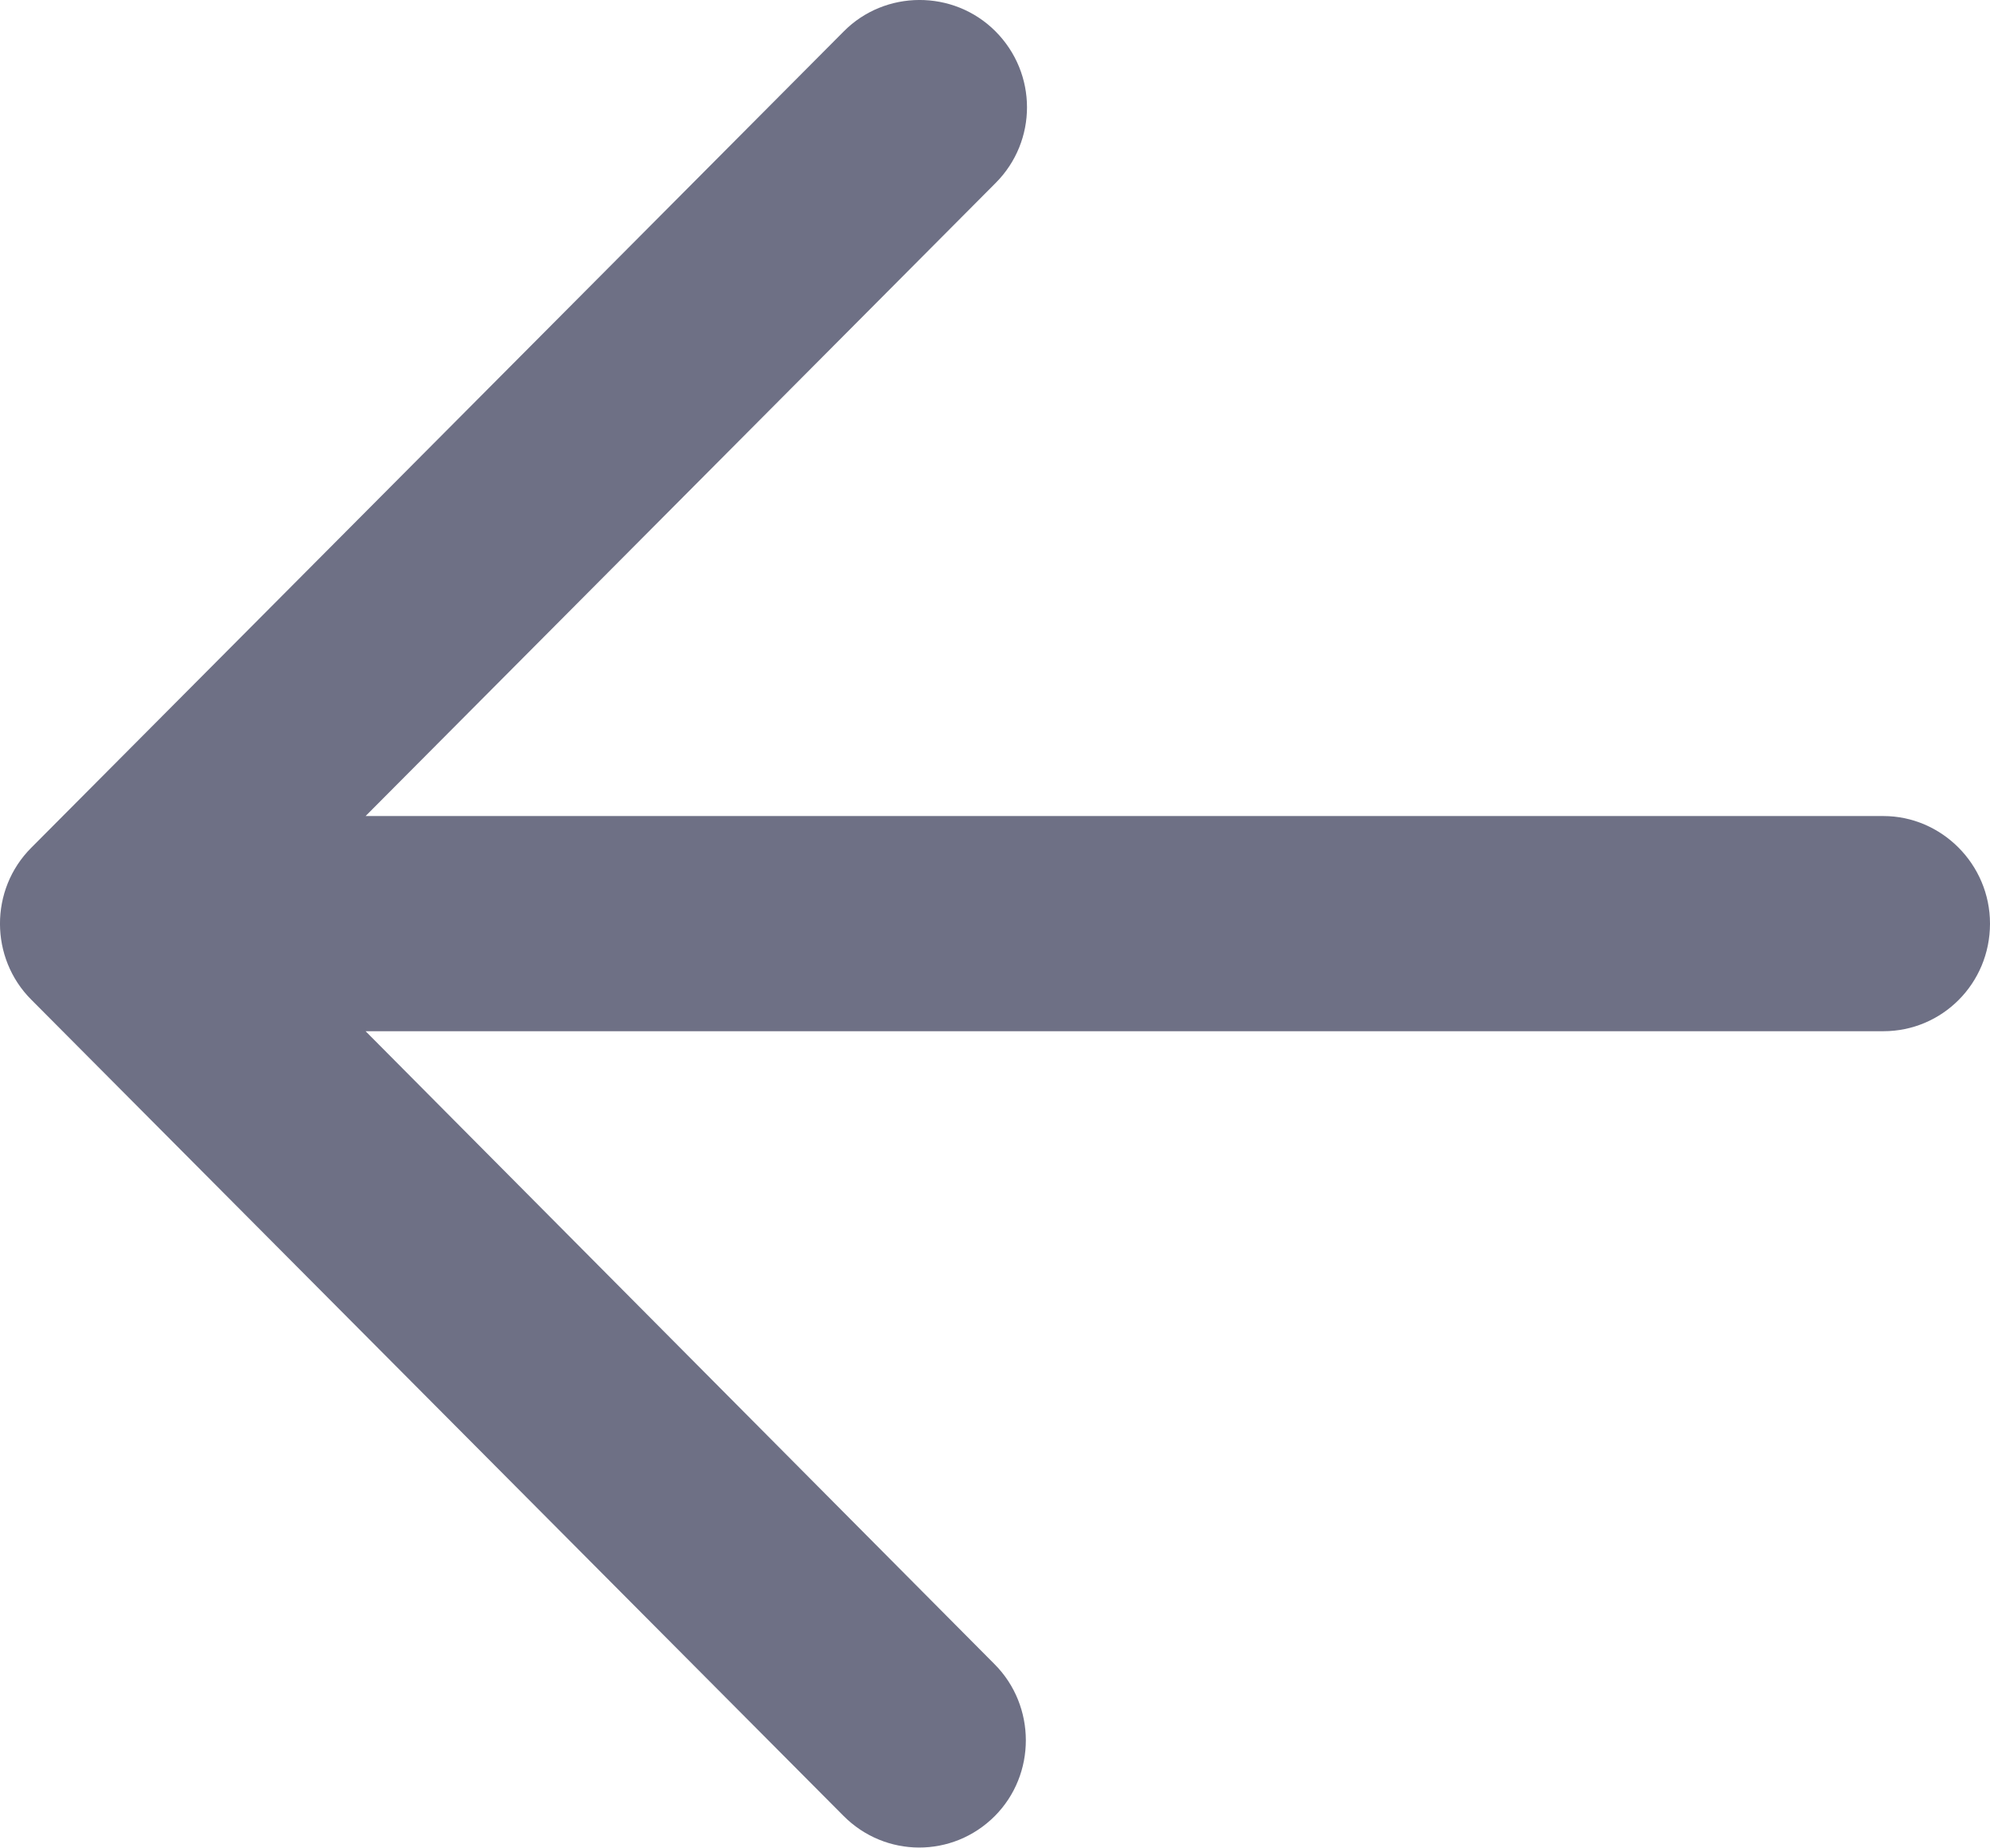
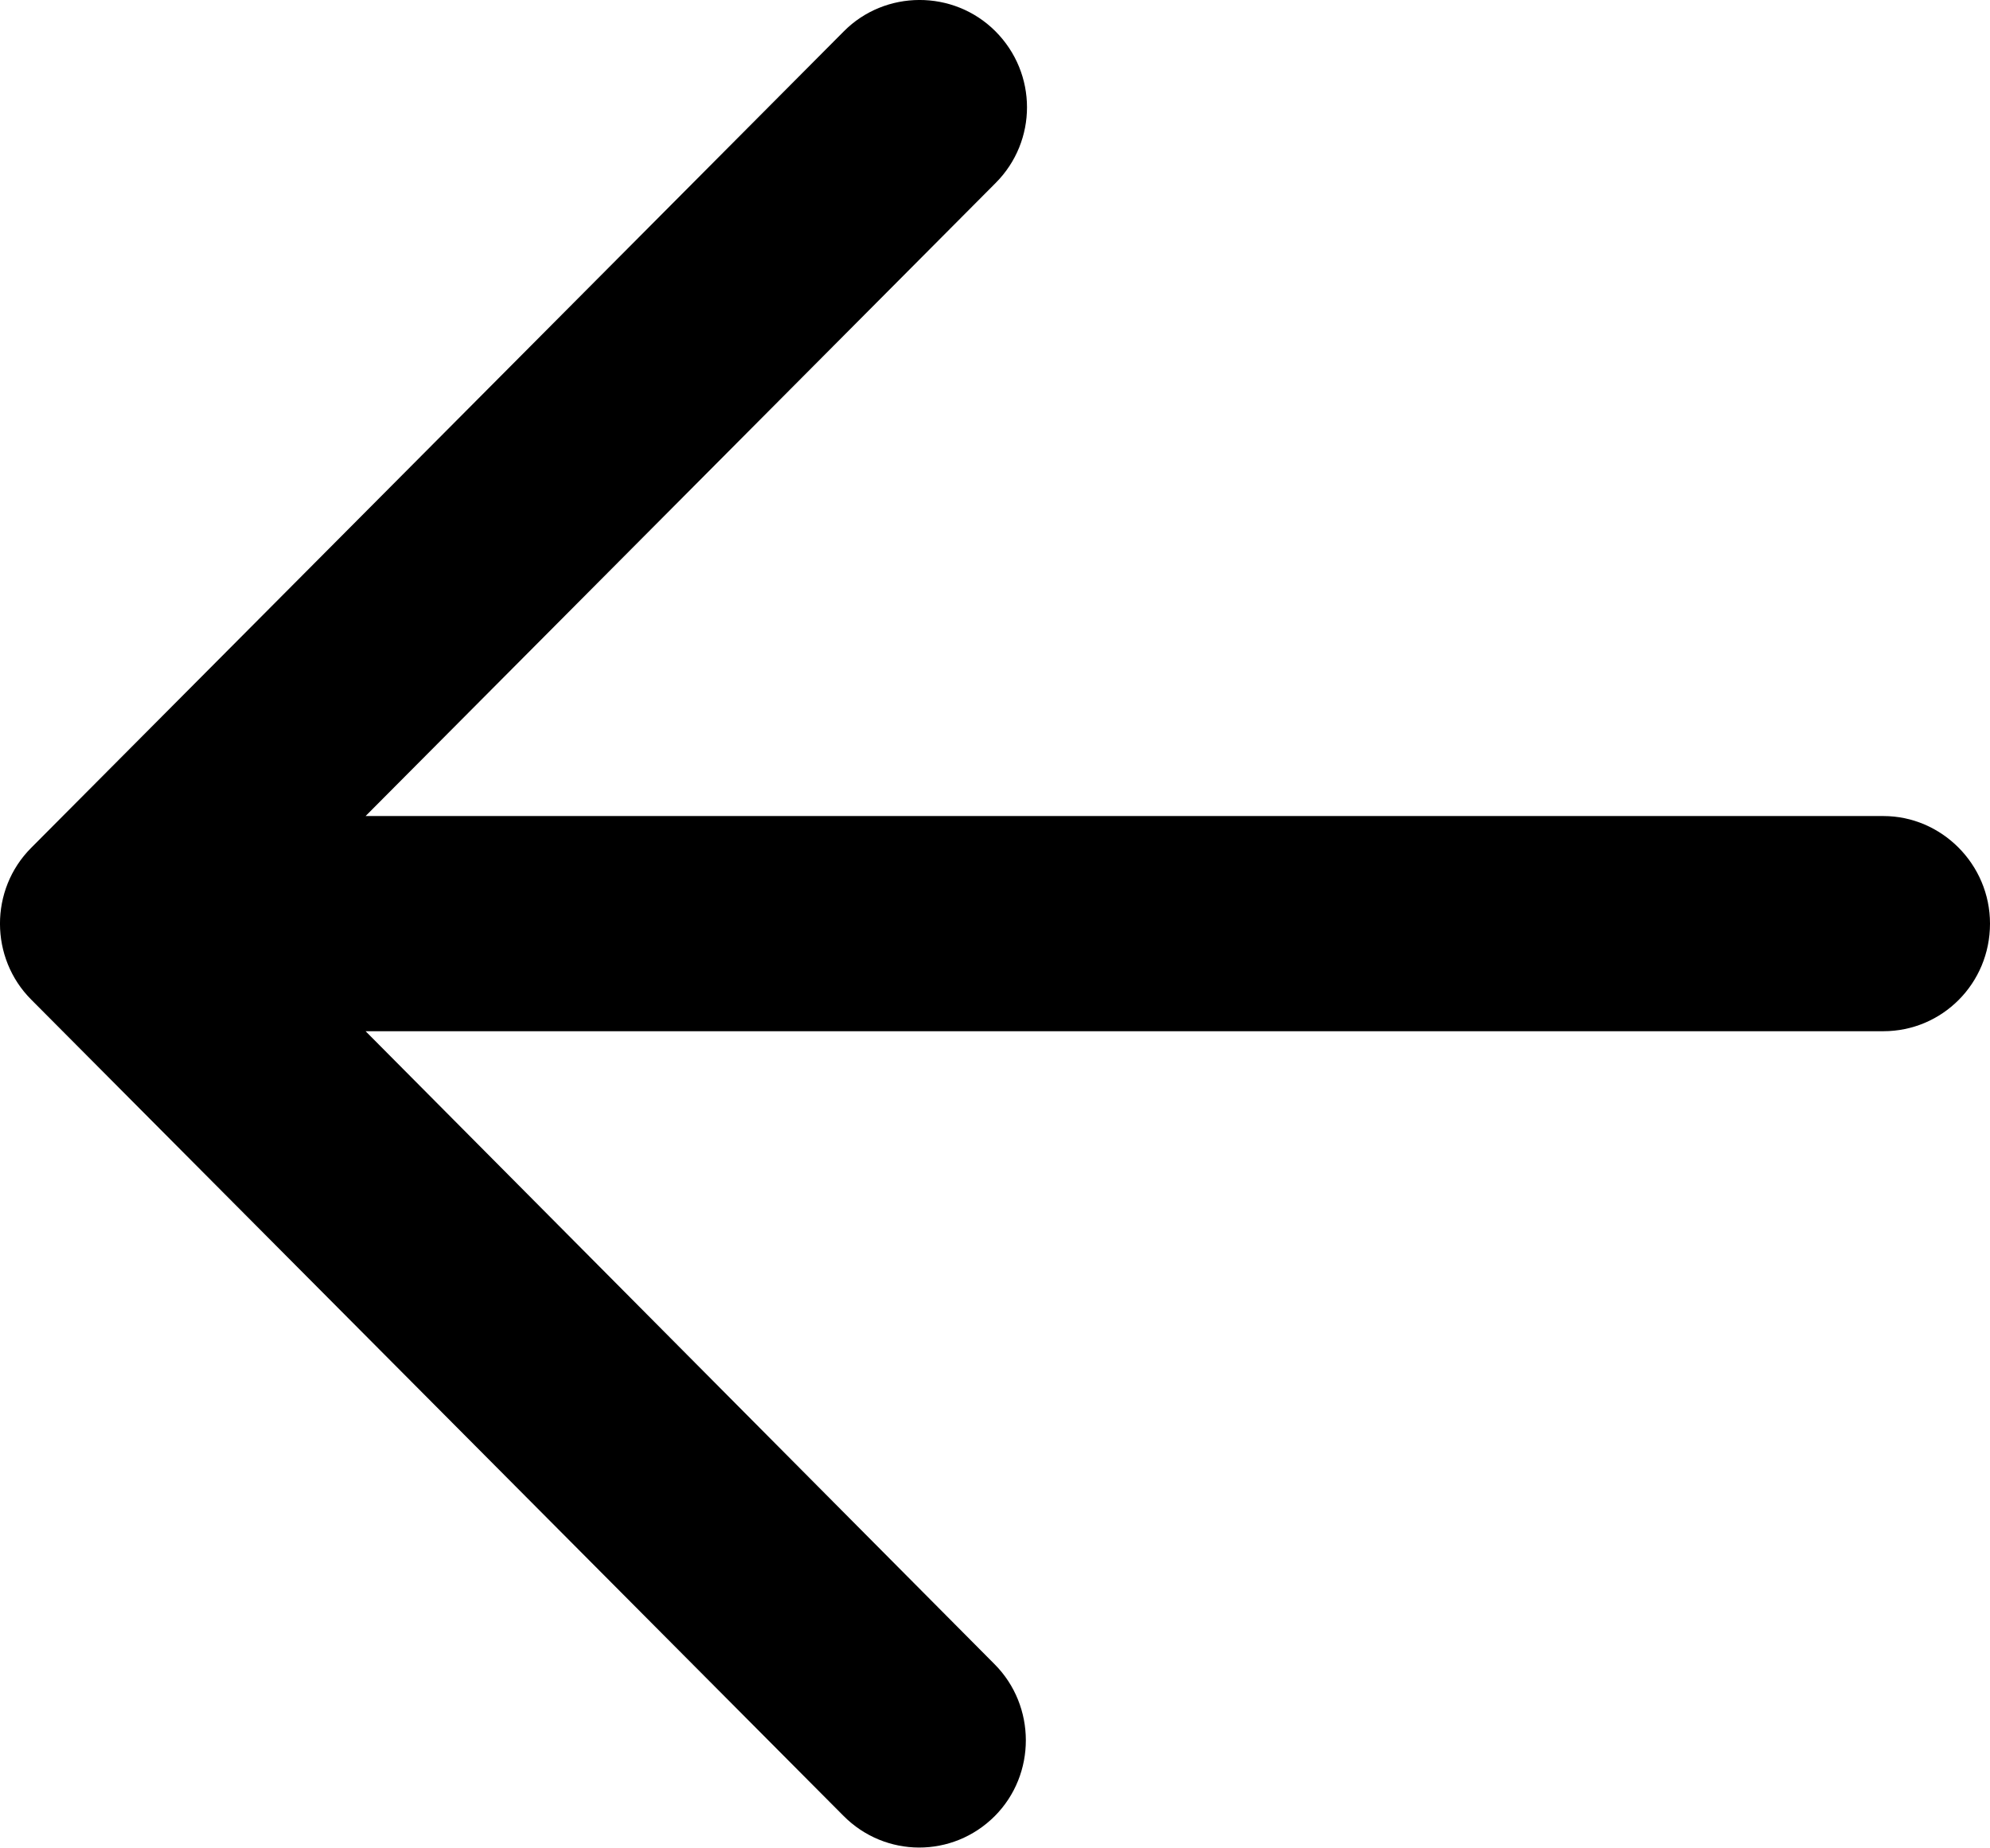
<svg xmlns="http://www.w3.org/2000/svg" width="14px" height="13px" viewBox="0 0 14 13" version="1.1">
  <g id="2.0" stroke="none" stroke-width="1" fill="none" fill-rule="evenodd">
-     <path d="M13.78,7.034 L8.066,12.777 C7.772,13.073 7.298,13.075 7.002,12.779 C6.709,12.485 6.711,12.004 7.002,11.711 L11.428,7.256 L0.75,7.256 C0.337,7.256 0,6.921 0,6.499 C0,6.081 0.341,5.742 0.75,5.742 C2.066,5.742 3.052,5.742 3.71,5.742 C5.425,5.742 7.997,5.742 11.428,5.742 L6.995,1.287 C6.702,0.993 6.7,0.517 6.998,0.219 C7.293,-0.075 7.774,-0.072 8.064,0.221 L13.78,5.965 C14.075,6.26 14.072,6.742 13.78,7.034 Z" id="icon--backward" fill="#6E7085" fill-rule="nonzero" transform="translate(7, 6.5) scale(-1, 1) translate(-7, -6.5) " />
+     <path d="M13.78,7.034 L8.066,12.777 C7.772,13.073 7.298,13.075 7.002,12.779 C6.709,12.485 6.711,12.004 7.002,11.711 L11.428,7.256 L0.75,7.256 C0.337,7.256 0,6.921 0,6.499 C0,6.081 0.341,5.742 0.75,5.742 C2.066,5.742 3.052,5.742 3.71,5.742 C5.425,5.742 7.997,5.742 11.428,5.742 L6.995,1.287 C6.702,0.993 6.7,0.517 6.998,0.219 C7.293,-0.075 7.774,-0.072 8.064,0.221 L13.78,5.965 C14.075,6.26 14.072,6.742 13.78,7.034 Z" id="icon--backward" fill="#000" fill-rule="nonzero" transform="translate(7, 6.5) scale(-1, 1) translate(-7, -6.5) " />
  </g>
</svg>
